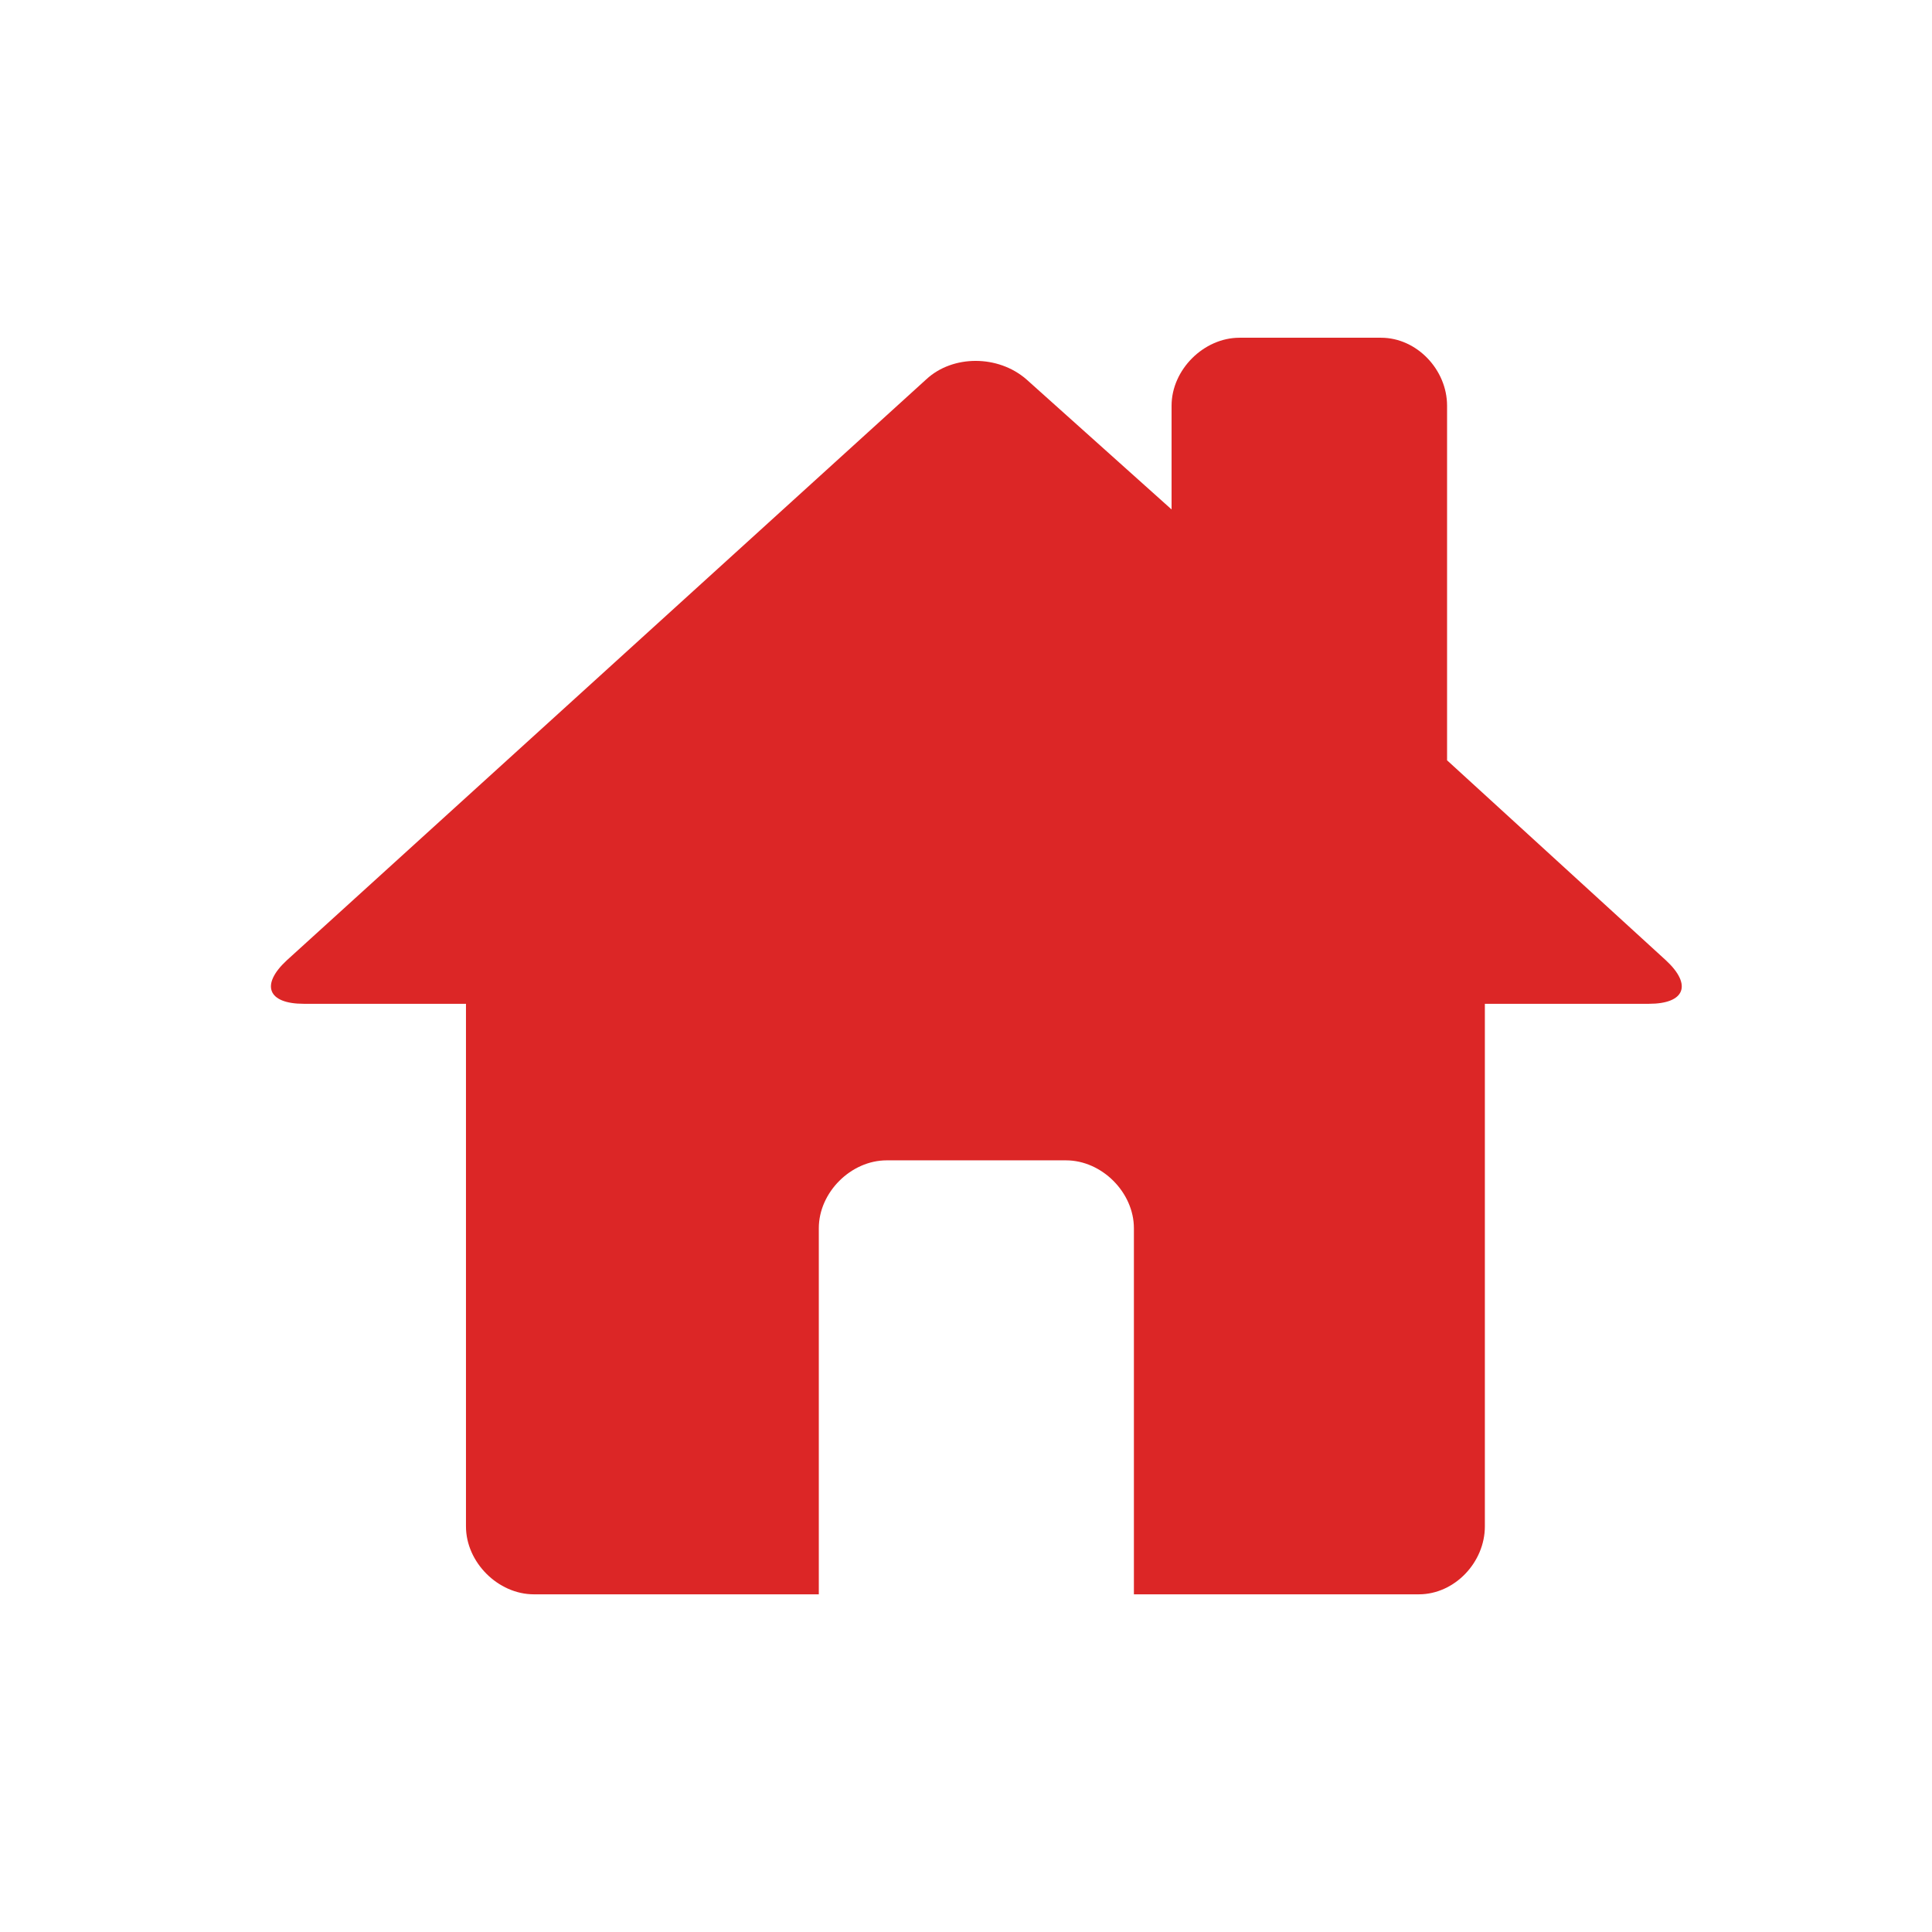
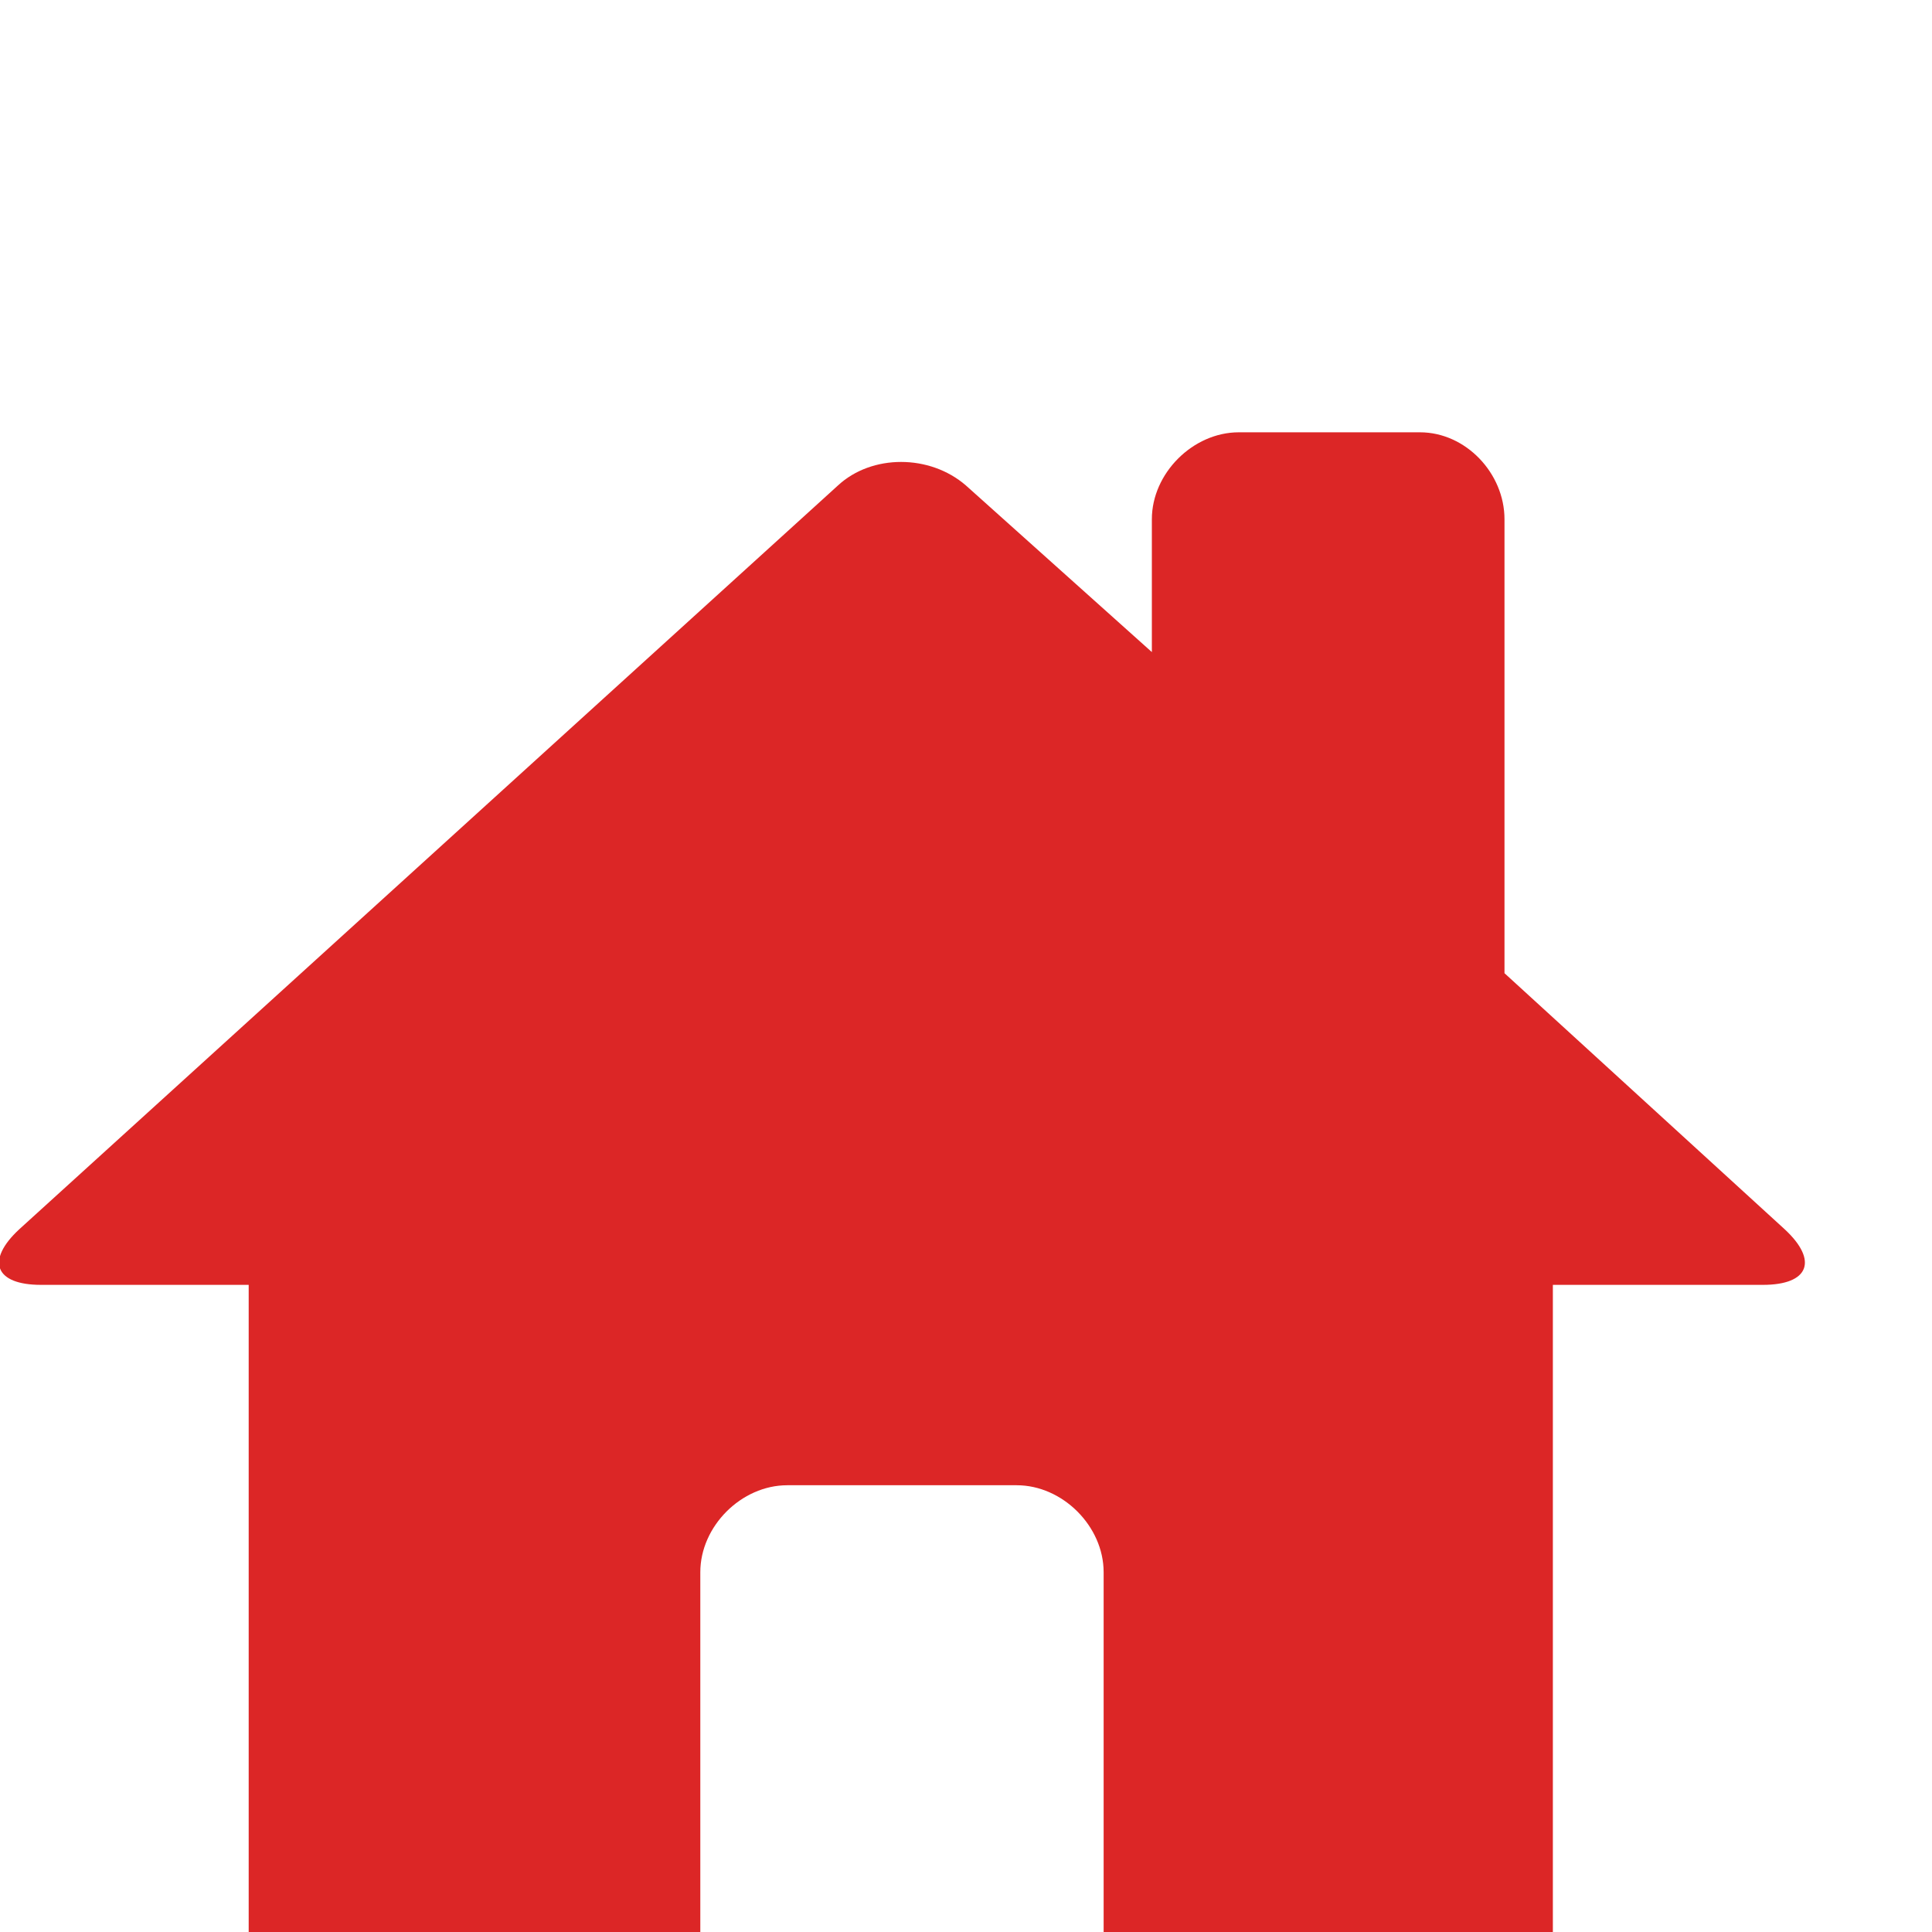
- <svg xmlns="http://www.w3.org/2000/svg" fill="#dc2626" viewBox="-4.5 0 32 32" version="1.1">
+ <svg xmlns="http://www.w3.org/2000/svg" fill="#dc2626" viewBox="0 0 25 25" version="1.1">
  <path d="M19.469 12.594l3.625 3.313c0.438 0.406 0.313 0.719-0.281 0.719h-2.719v8.656c0 0.594-0.5 1.125-1.094 1.125h-4.719v-6.063c0-0.594-0.531-1.125-1.125-1.125h-2.969c-0.594 0-1.125 0.531-1.125 1.125v6.063h-4.719c-0.594 0-1.125-0.531-1.125-1.125v-8.656h-2.688c-0.594 0-0.719-0.313-0.281-0.719l10.594-9.625c0.438-0.406 1.188-0.406 1.656 0l2.406 2.156v-1.719c0-0.594 0.531-1.125 1.125-1.125h2.344c0.594 0 1.094 0.531 1.094 1.125v5.875z" />
</svg>
